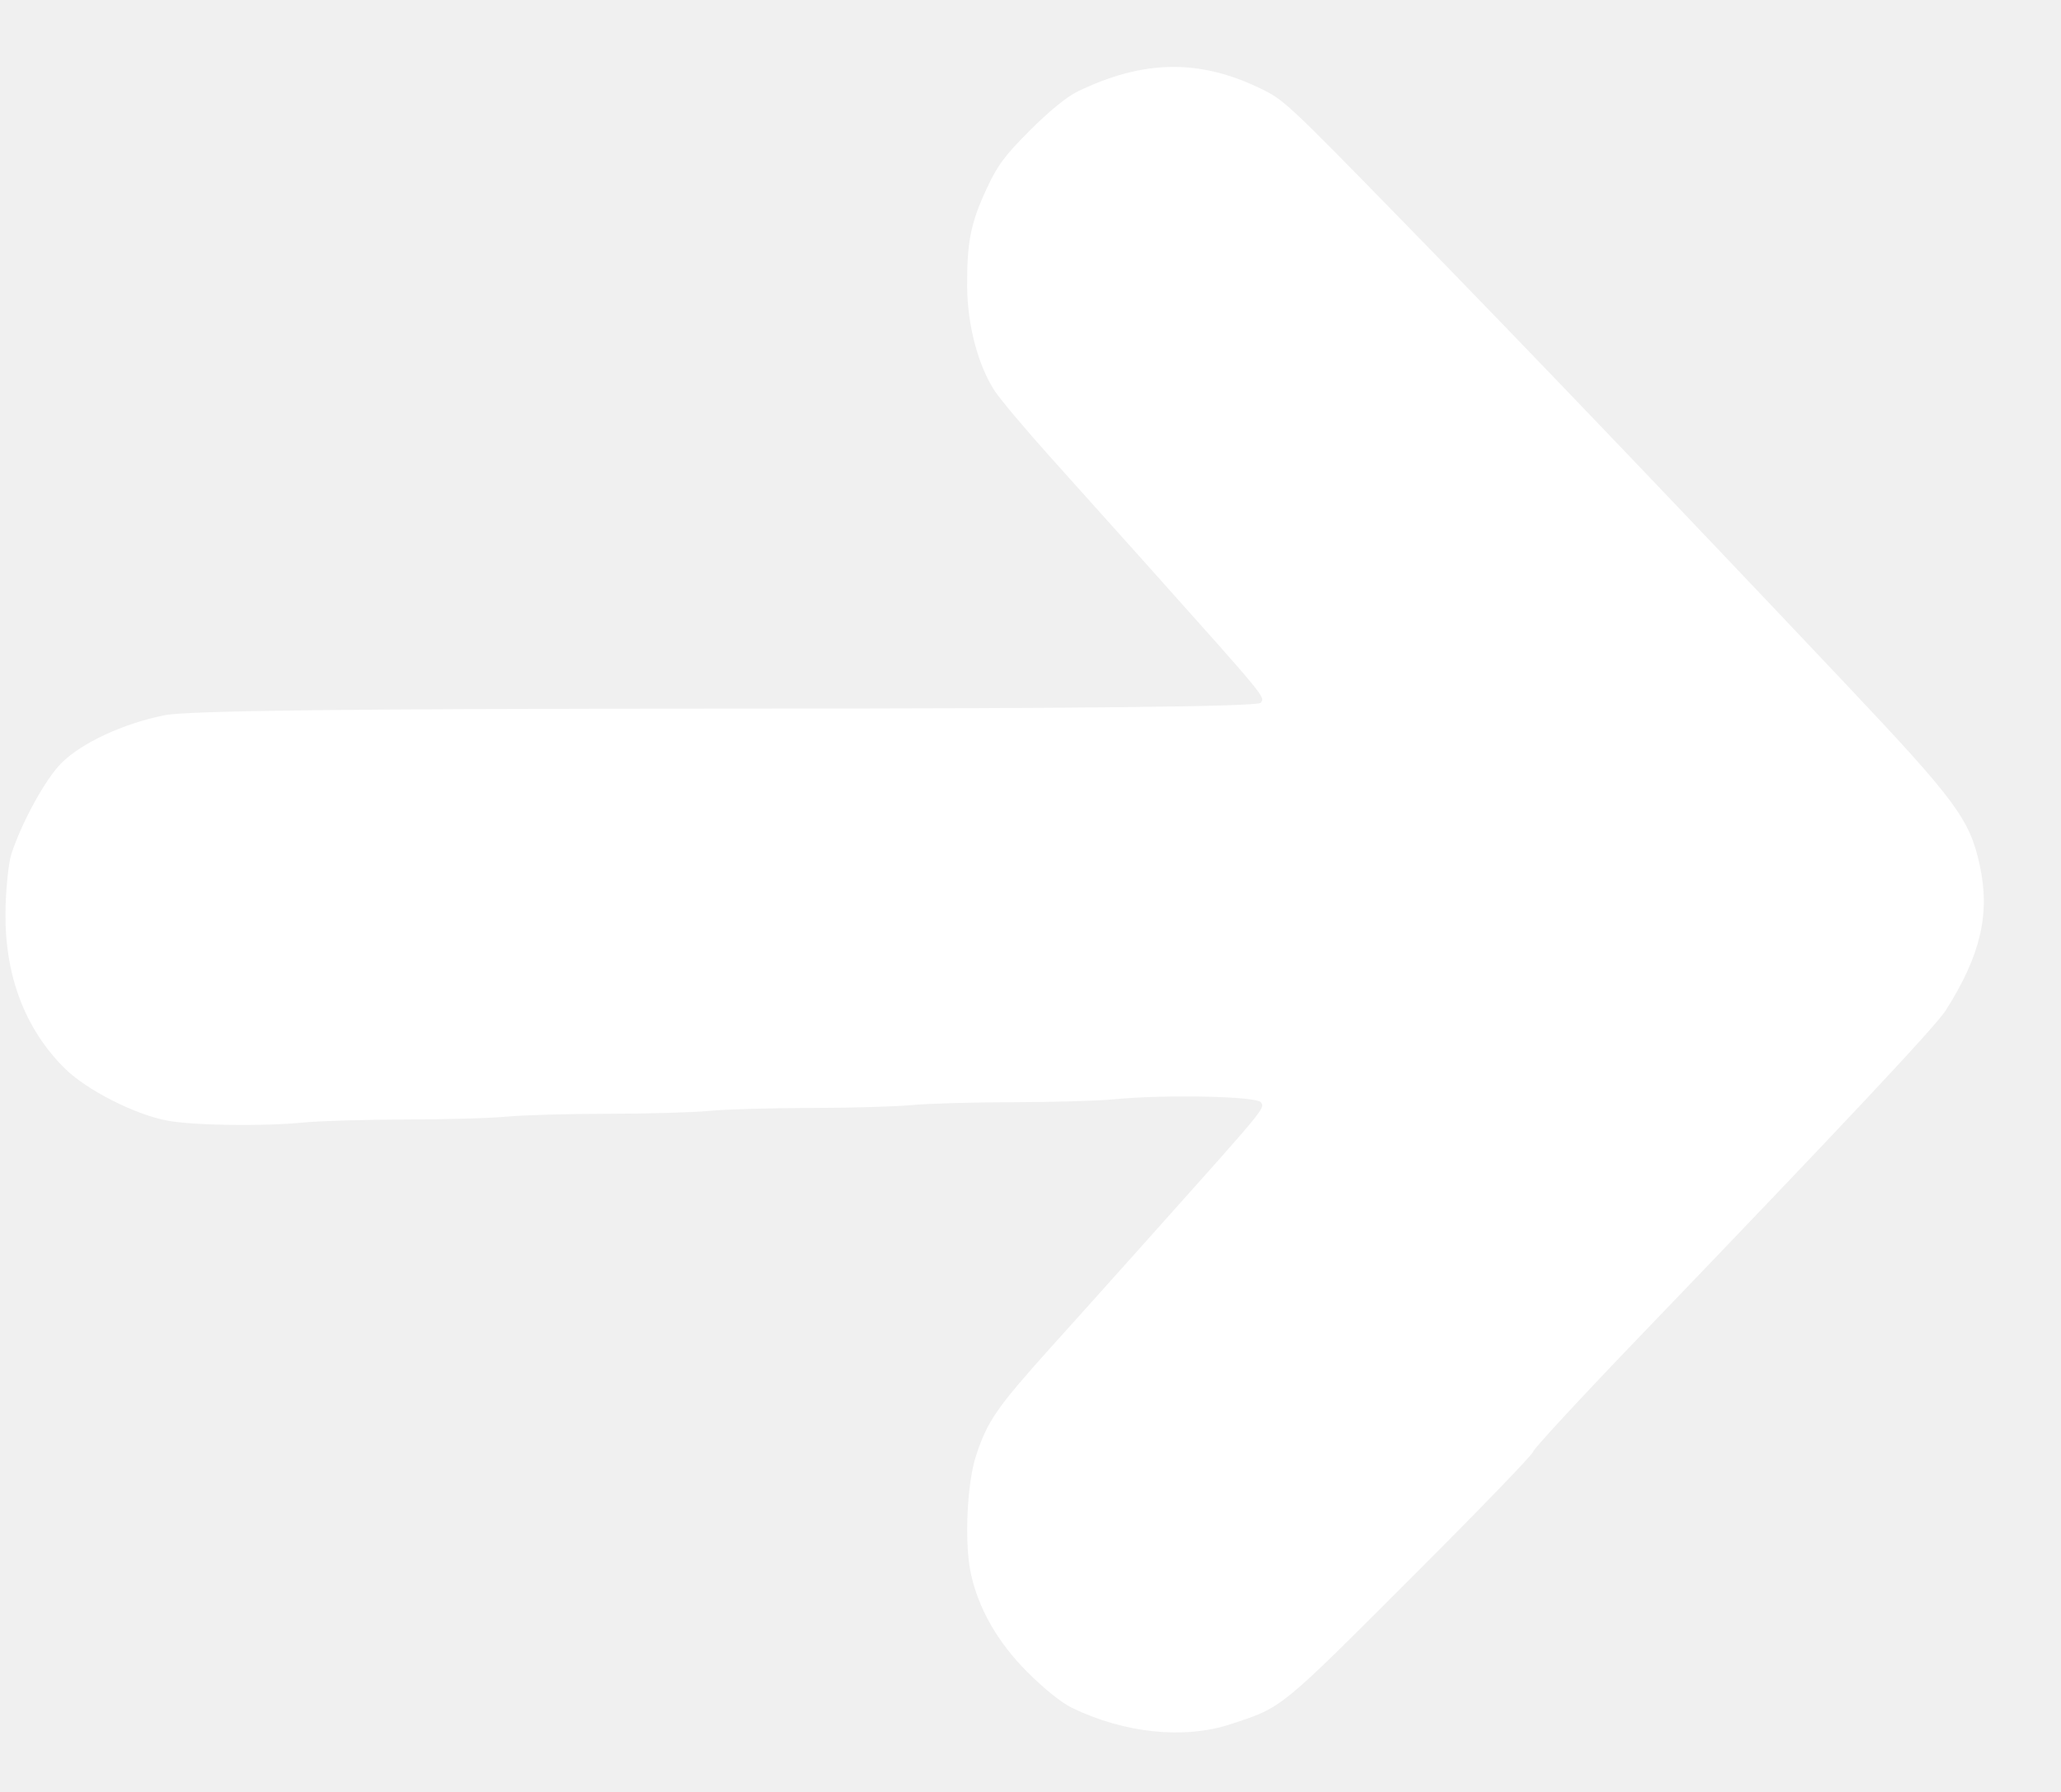
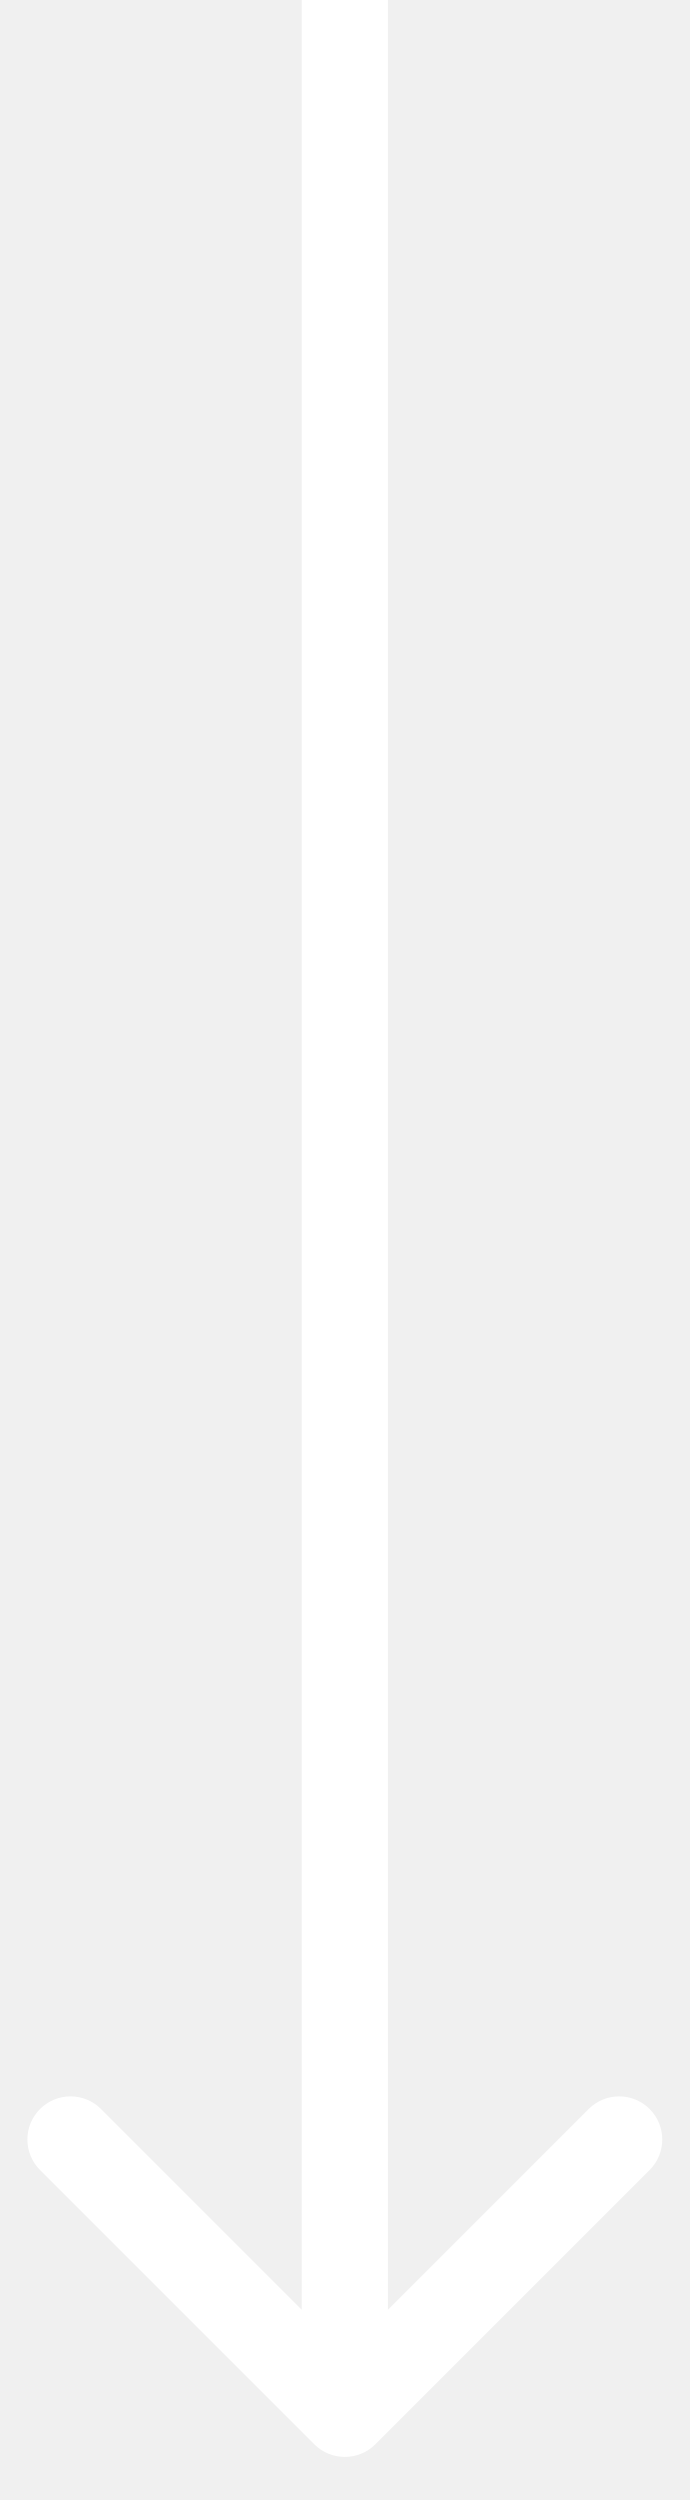
- <svg xmlns="http://www.w3.org/2000/svg" width="23" height="20" viewBox="0 0 23 20" fill="none">
-   <path fill-rule="evenodd" clip-rule="evenodd" d="M17.108 16.204C17.108 16.178 17.651 15.59 18.316 14.899C20.565 12.559 21.6 11.456 21.714 11.277C22.103 10.664 22.212 10.2 22.093 9.656C21.98 9.141 21.831 8.939 20.579 7.614C18.54 5.457 17.042 3.892 15.703 2.519C14.367 1.15 14.331 1.116 14.069 0.989C13.382 0.656 12.761 0.666 12.026 1.021C11.906 1.079 11.716 1.234 11.499 1.45C11.216 1.733 11.135 1.84 11.015 2.097C10.833 2.486 10.79 2.699 10.793 3.2C10.796 3.63 10.916 4.082 11.102 4.365C11.166 4.462 11.445 4.793 11.722 5.102C12 5.411 12.481 5.947 12.791 6.294C14.151 7.815 14.117 7.775 14.07 7.844C14.041 7.887 12.033 7.909 8.112 7.909C3.914 7.91 2.092 7.931 1.835 7.983C1.374 8.076 0.91 8.292 0.685 8.517C0.508 8.694 0.242 9.178 0.127 9.532C0.093 9.64 0.063 9.938 0.061 10.195C0.056 10.896 0.281 11.485 0.721 11.923C0.963 12.164 1.507 12.441 1.87 12.508C2.164 12.562 2.943 12.573 3.392 12.528C3.569 12.511 4.078 12.496 4.522 12.495C4.967 12.495 5.476 12.48 5.653 12.463C5.83 12.446 6.339 12.431 6.783 12.431C7.228 12.431 7.736 12.416 7.914 12.399C8.091 12.381 8.599 12.367 9.044 12.366C9.489 12.366 9.997 12.351 10.175 12.334C10.352 12.317 10.86 12.302 11.305 12.302C11.749 12.301 12.258 12.287 12.435 12.269C13.001 12.214 14.024 12.235 14.071 12.303C14.117 12.372 14.148 12.335 12.791 13.852C12.481 14.199 12 14.736 11.722 15.044C11.121 15.713 11.017 15.864 10.891 16.251C10.792 16.557 10.762 17.205 10.831 17.545C10.912 17.943 11.132 18.33 11.467 18.664C11.655 18.852 11.847 19.005 11.962 19.061C12.551 19.346 13.215 19.414 13.733 19.244C14.314 19.053 14.272 19.087 15.748 17.611C16.496 16.864 17.108 16.231 17.108 16.204Z" fill="white" />
+ <svg xmlns="http://www.w3.org/2000/svg" width="8" height="29" viewBox="0 0 8 29" fill="none">
+   <path d="M3.646 28.354C3.842 28.549 4.158 28.549 4.354 28.354L7.536 25.172C7.731 24.976 7.731 24.66 7.536 24.465C7.34 24.269 7.024 24.269 6.828 24.465L4 27.293L1.172 24.465C0.976 24.269 0.66 24.269 0.464 24.465C0.269 24.66 0.269 24.976 0.464 25.172L3.646 28.354ZM3.5 -2.18557e-08L3.5 28L4.5 28L4.5 2.18557e-08L3.5 -2.18557e-08Z" fill="white" />
</svg>
